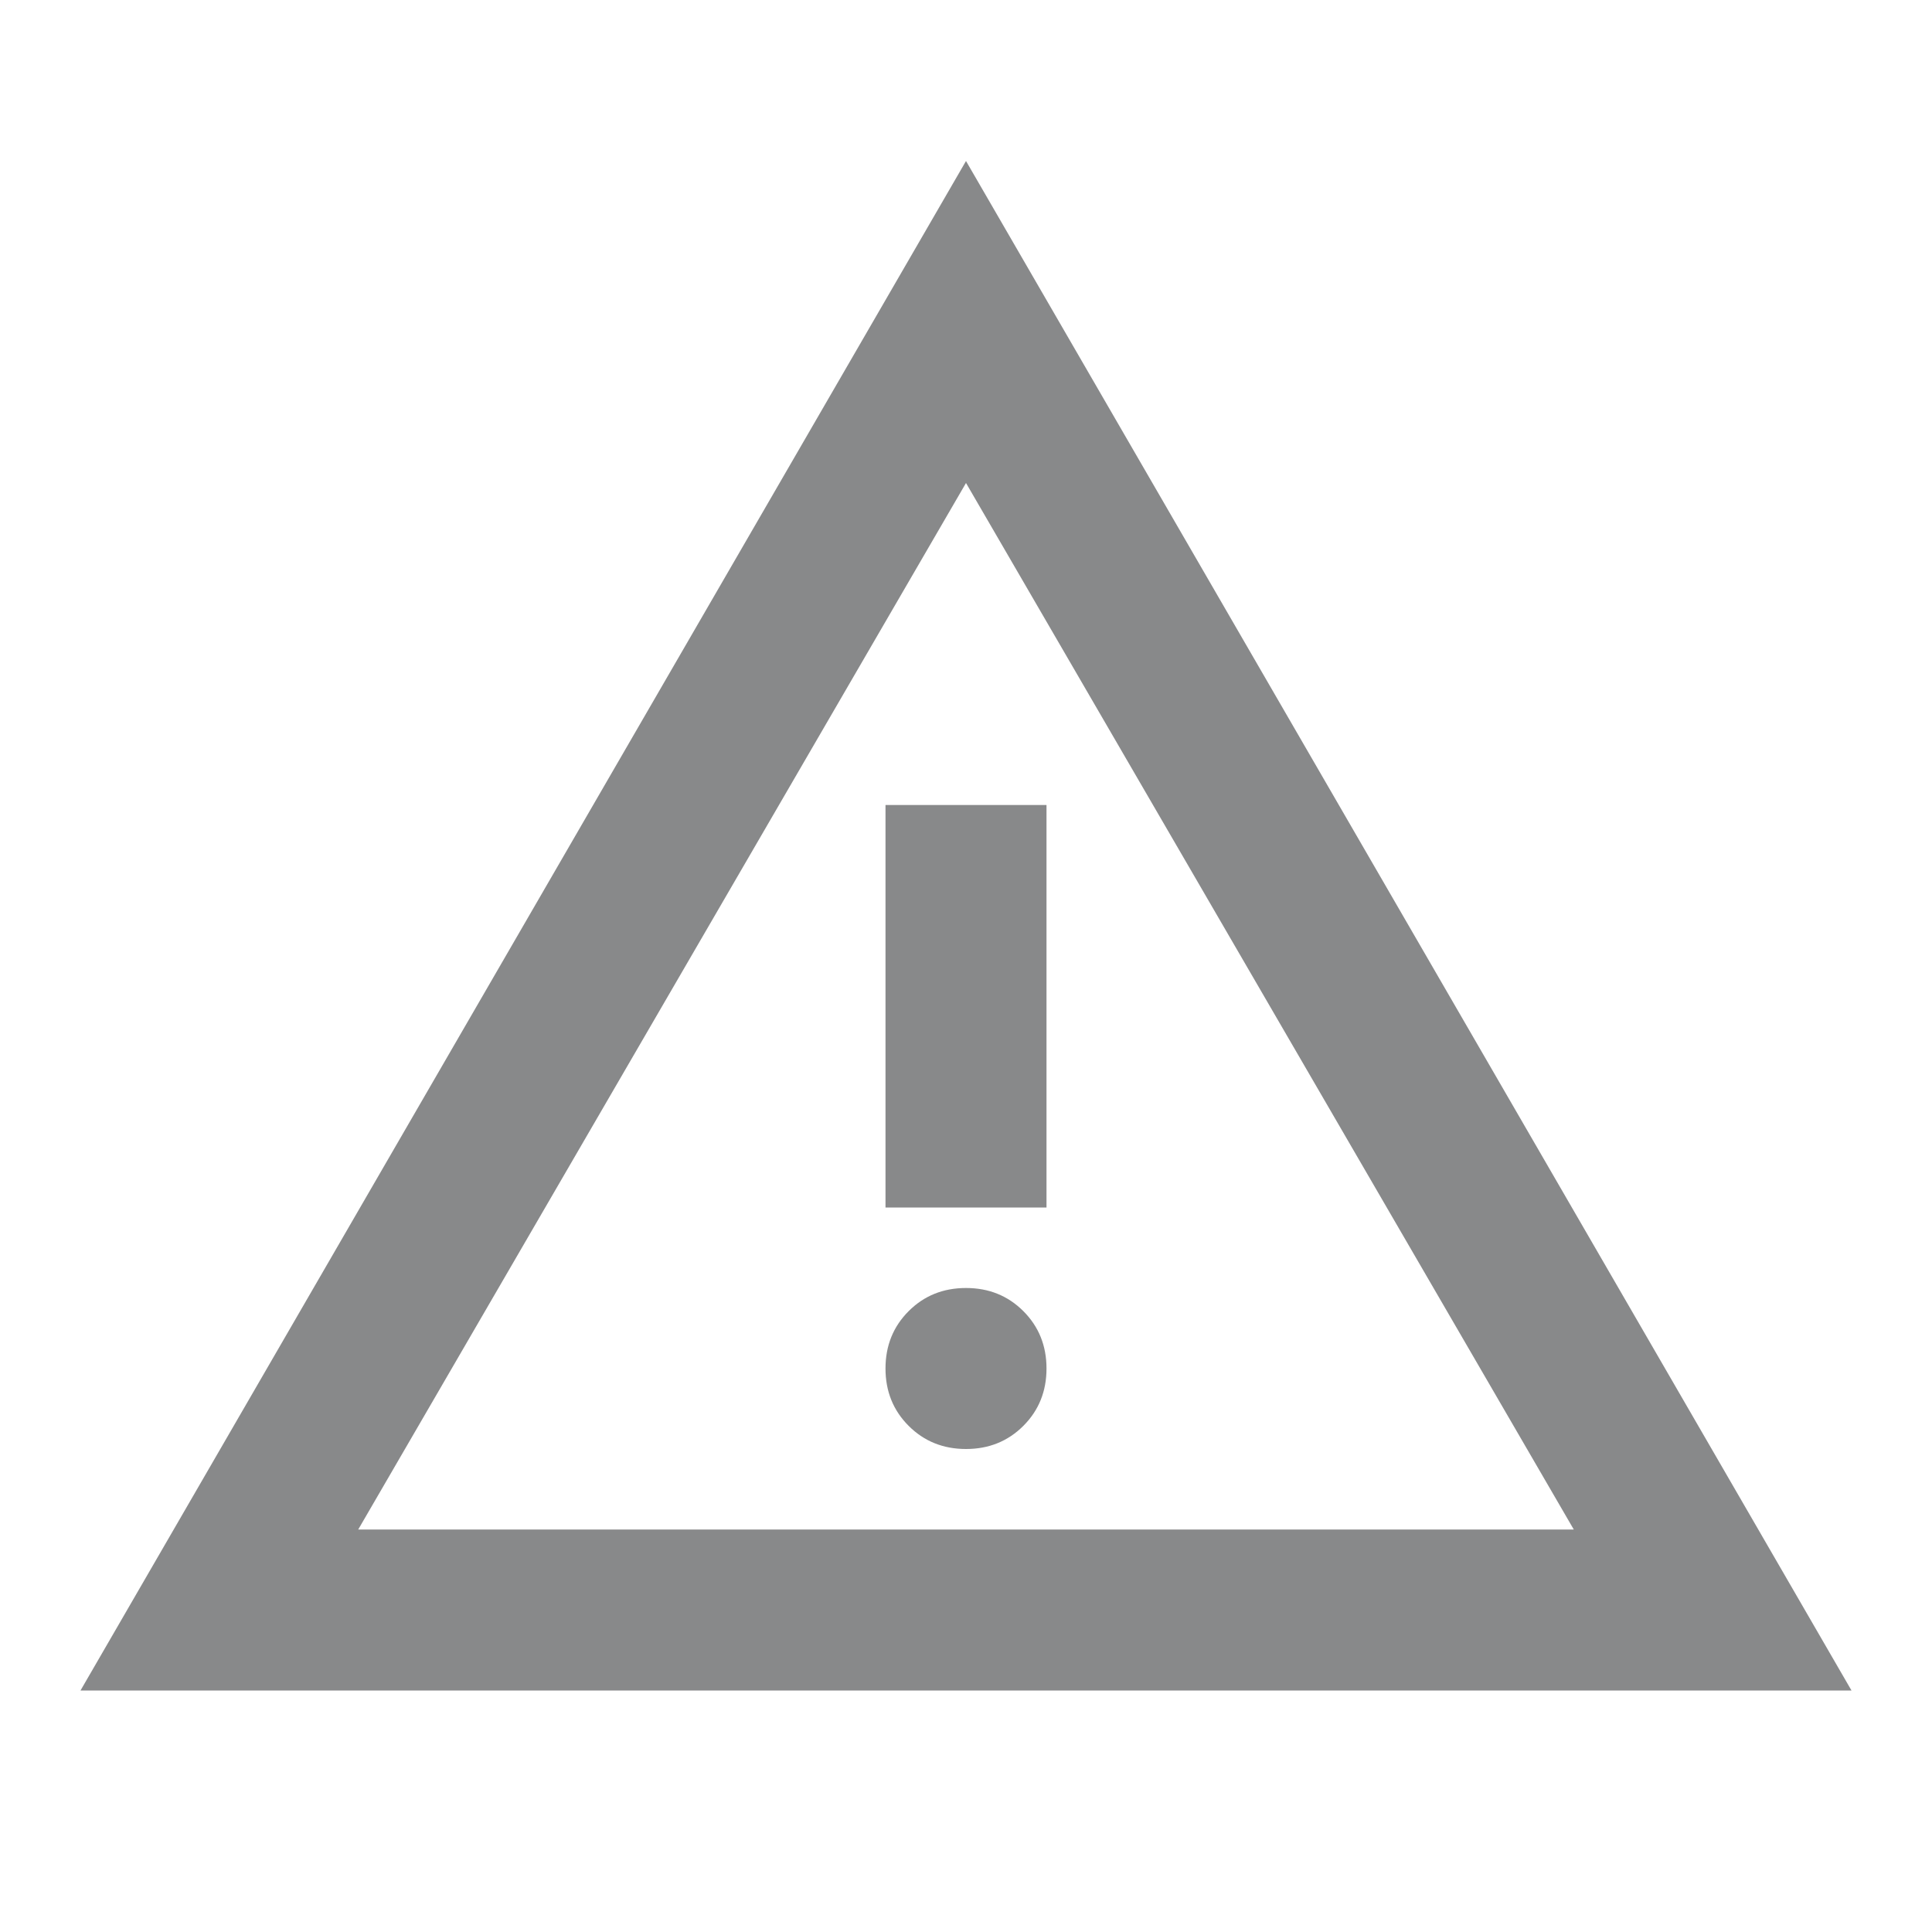
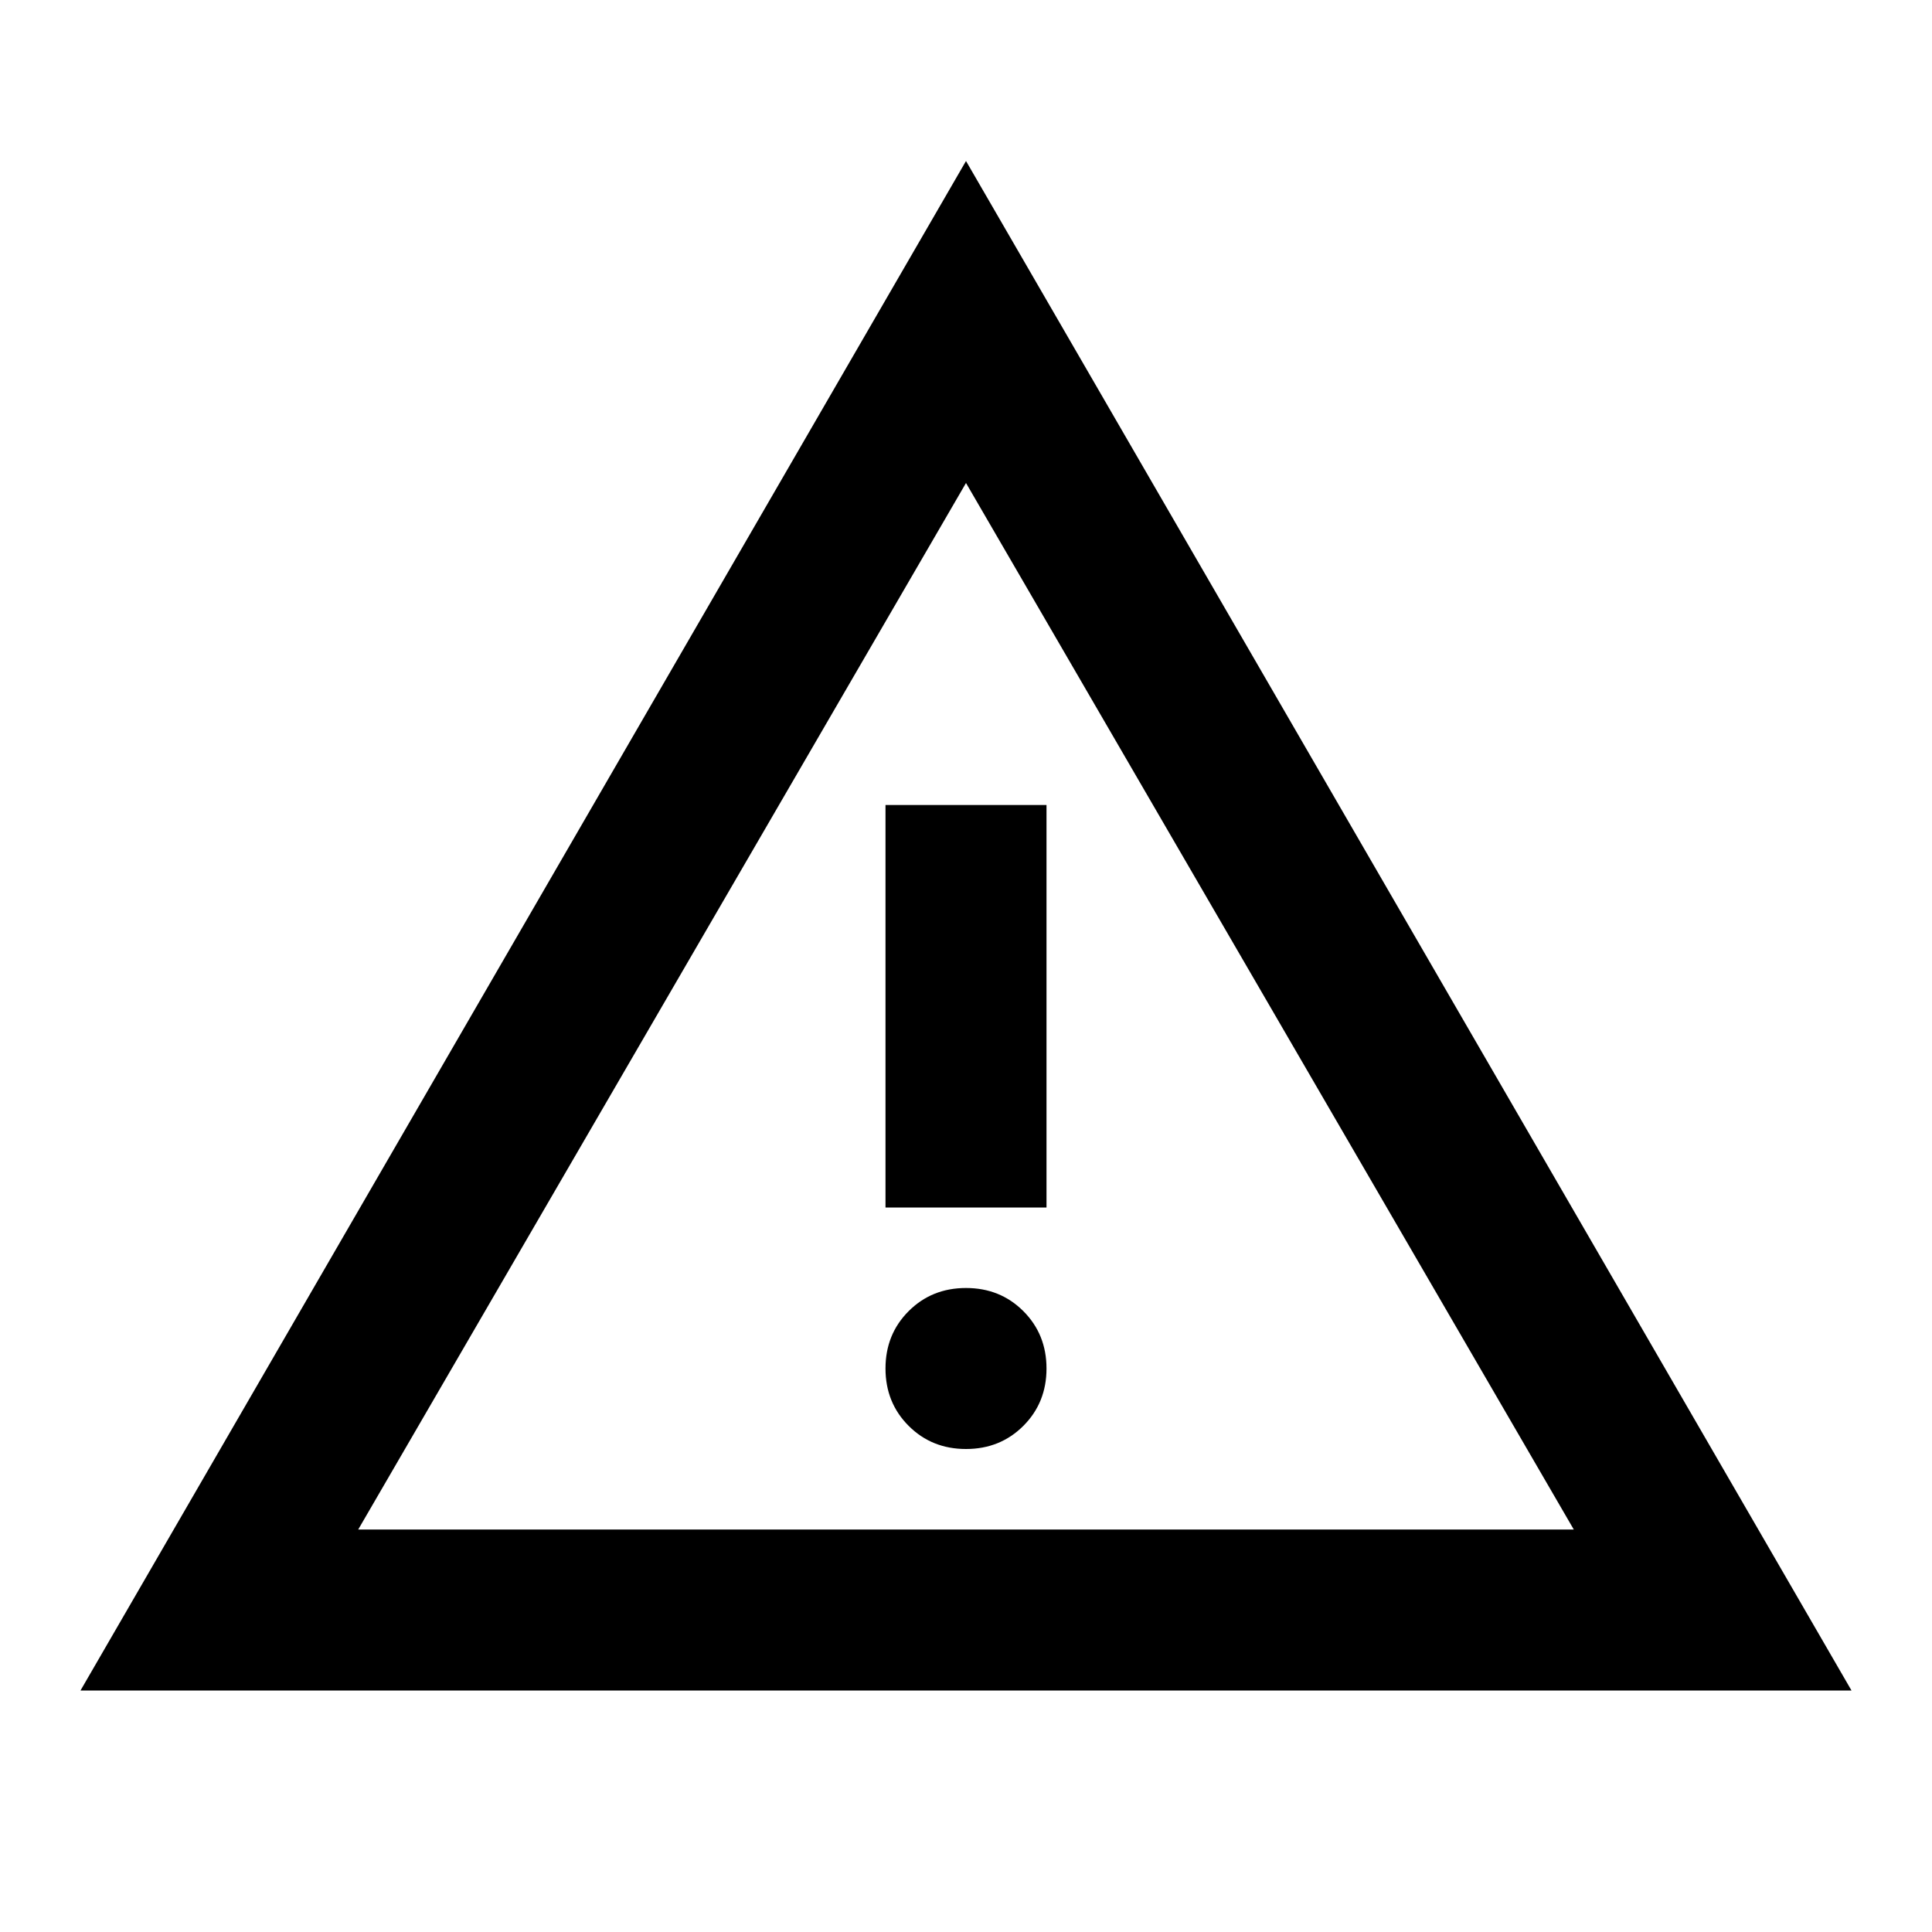
<svg xmlns="http://www.w3.org/2000/svg" height="24" viewBox="0 -960 960 960" width="24">
-   <path fill="#88898a" d="m40-120 440-760 440 760H40Zm138-80h604L480-720 178-200Zm302-40q17 0 28.5-11.5T520-280q0-17-11.5-28.5T480-320q-17 0-28.5 11.5T440-280q0 17 11.5 28.5T480-240Zm-40-120h80v-200h-80v200Zm40-100Z" />
+   <path d="m40-120 440-760 440 760H40Zm138-80h604L480-720 178-200Zm302-40q17 0 28.5-11.5T520-280q0-17-11.5-28.5T480-320q-17 0-28.5 11.5T440-280q0 17 11.5 28.5T480-240Zm-40-120h80v-200h-80v200Zm40-100Z" />
</svg>
